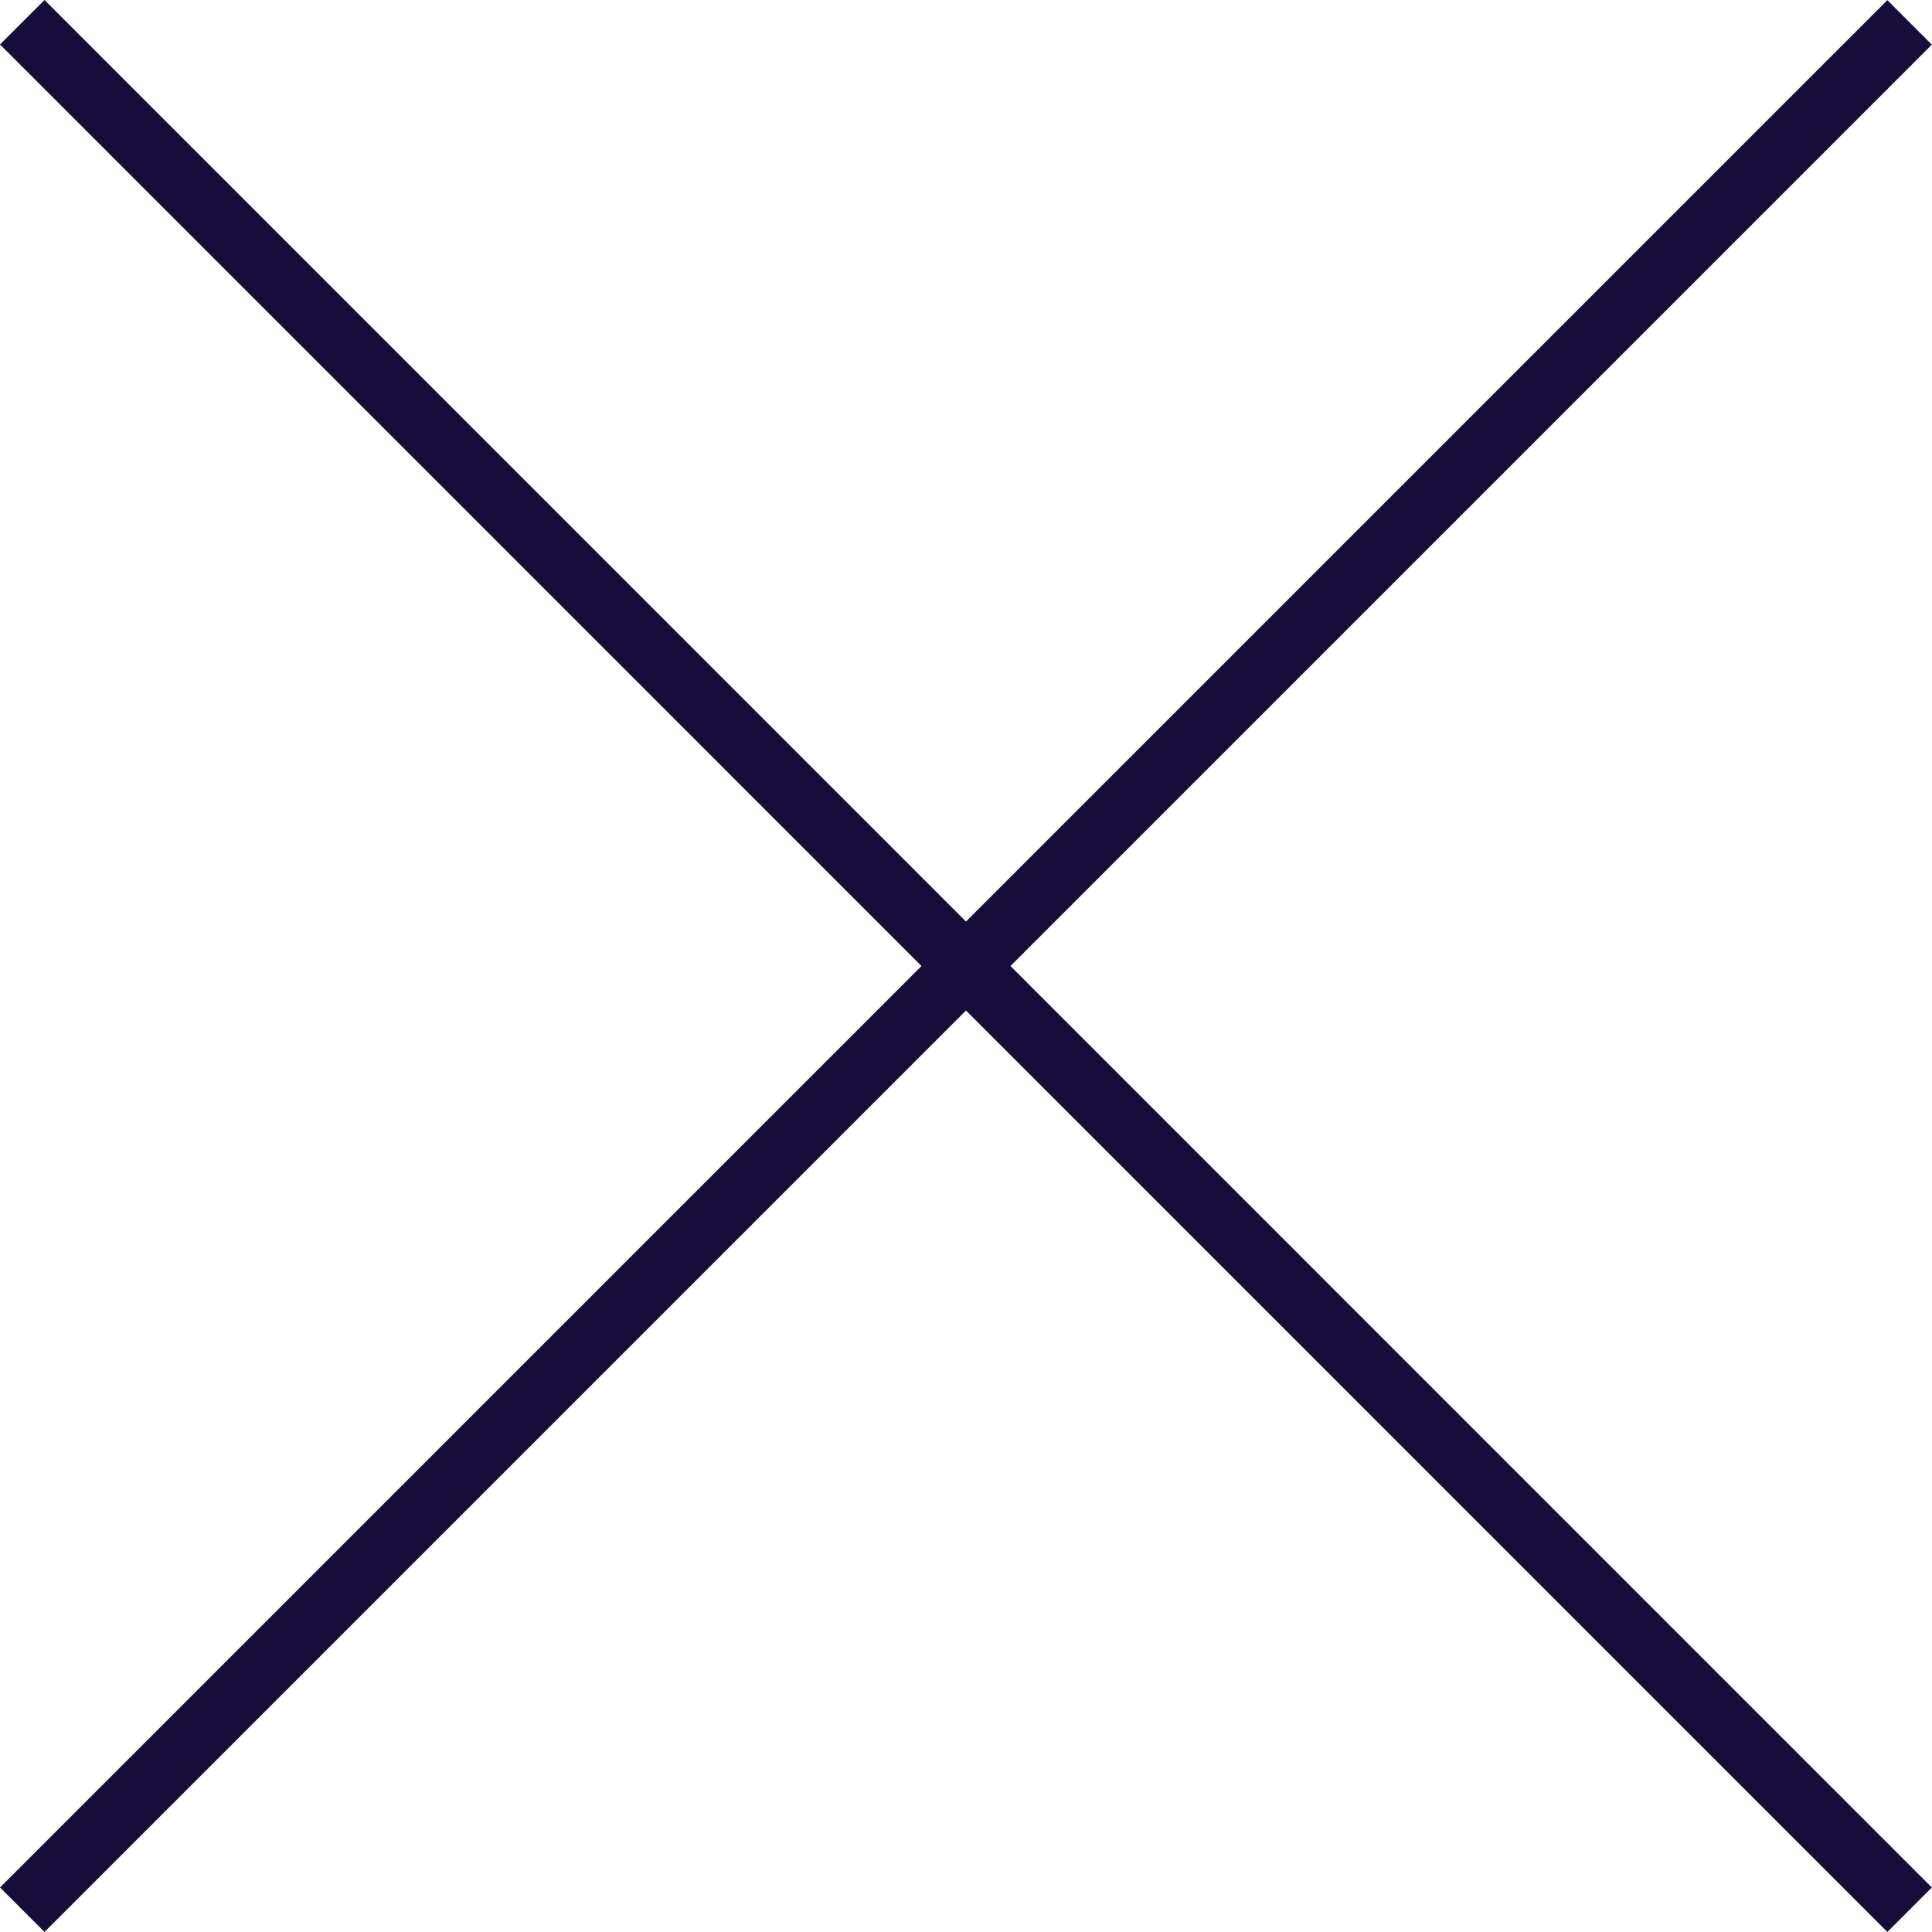
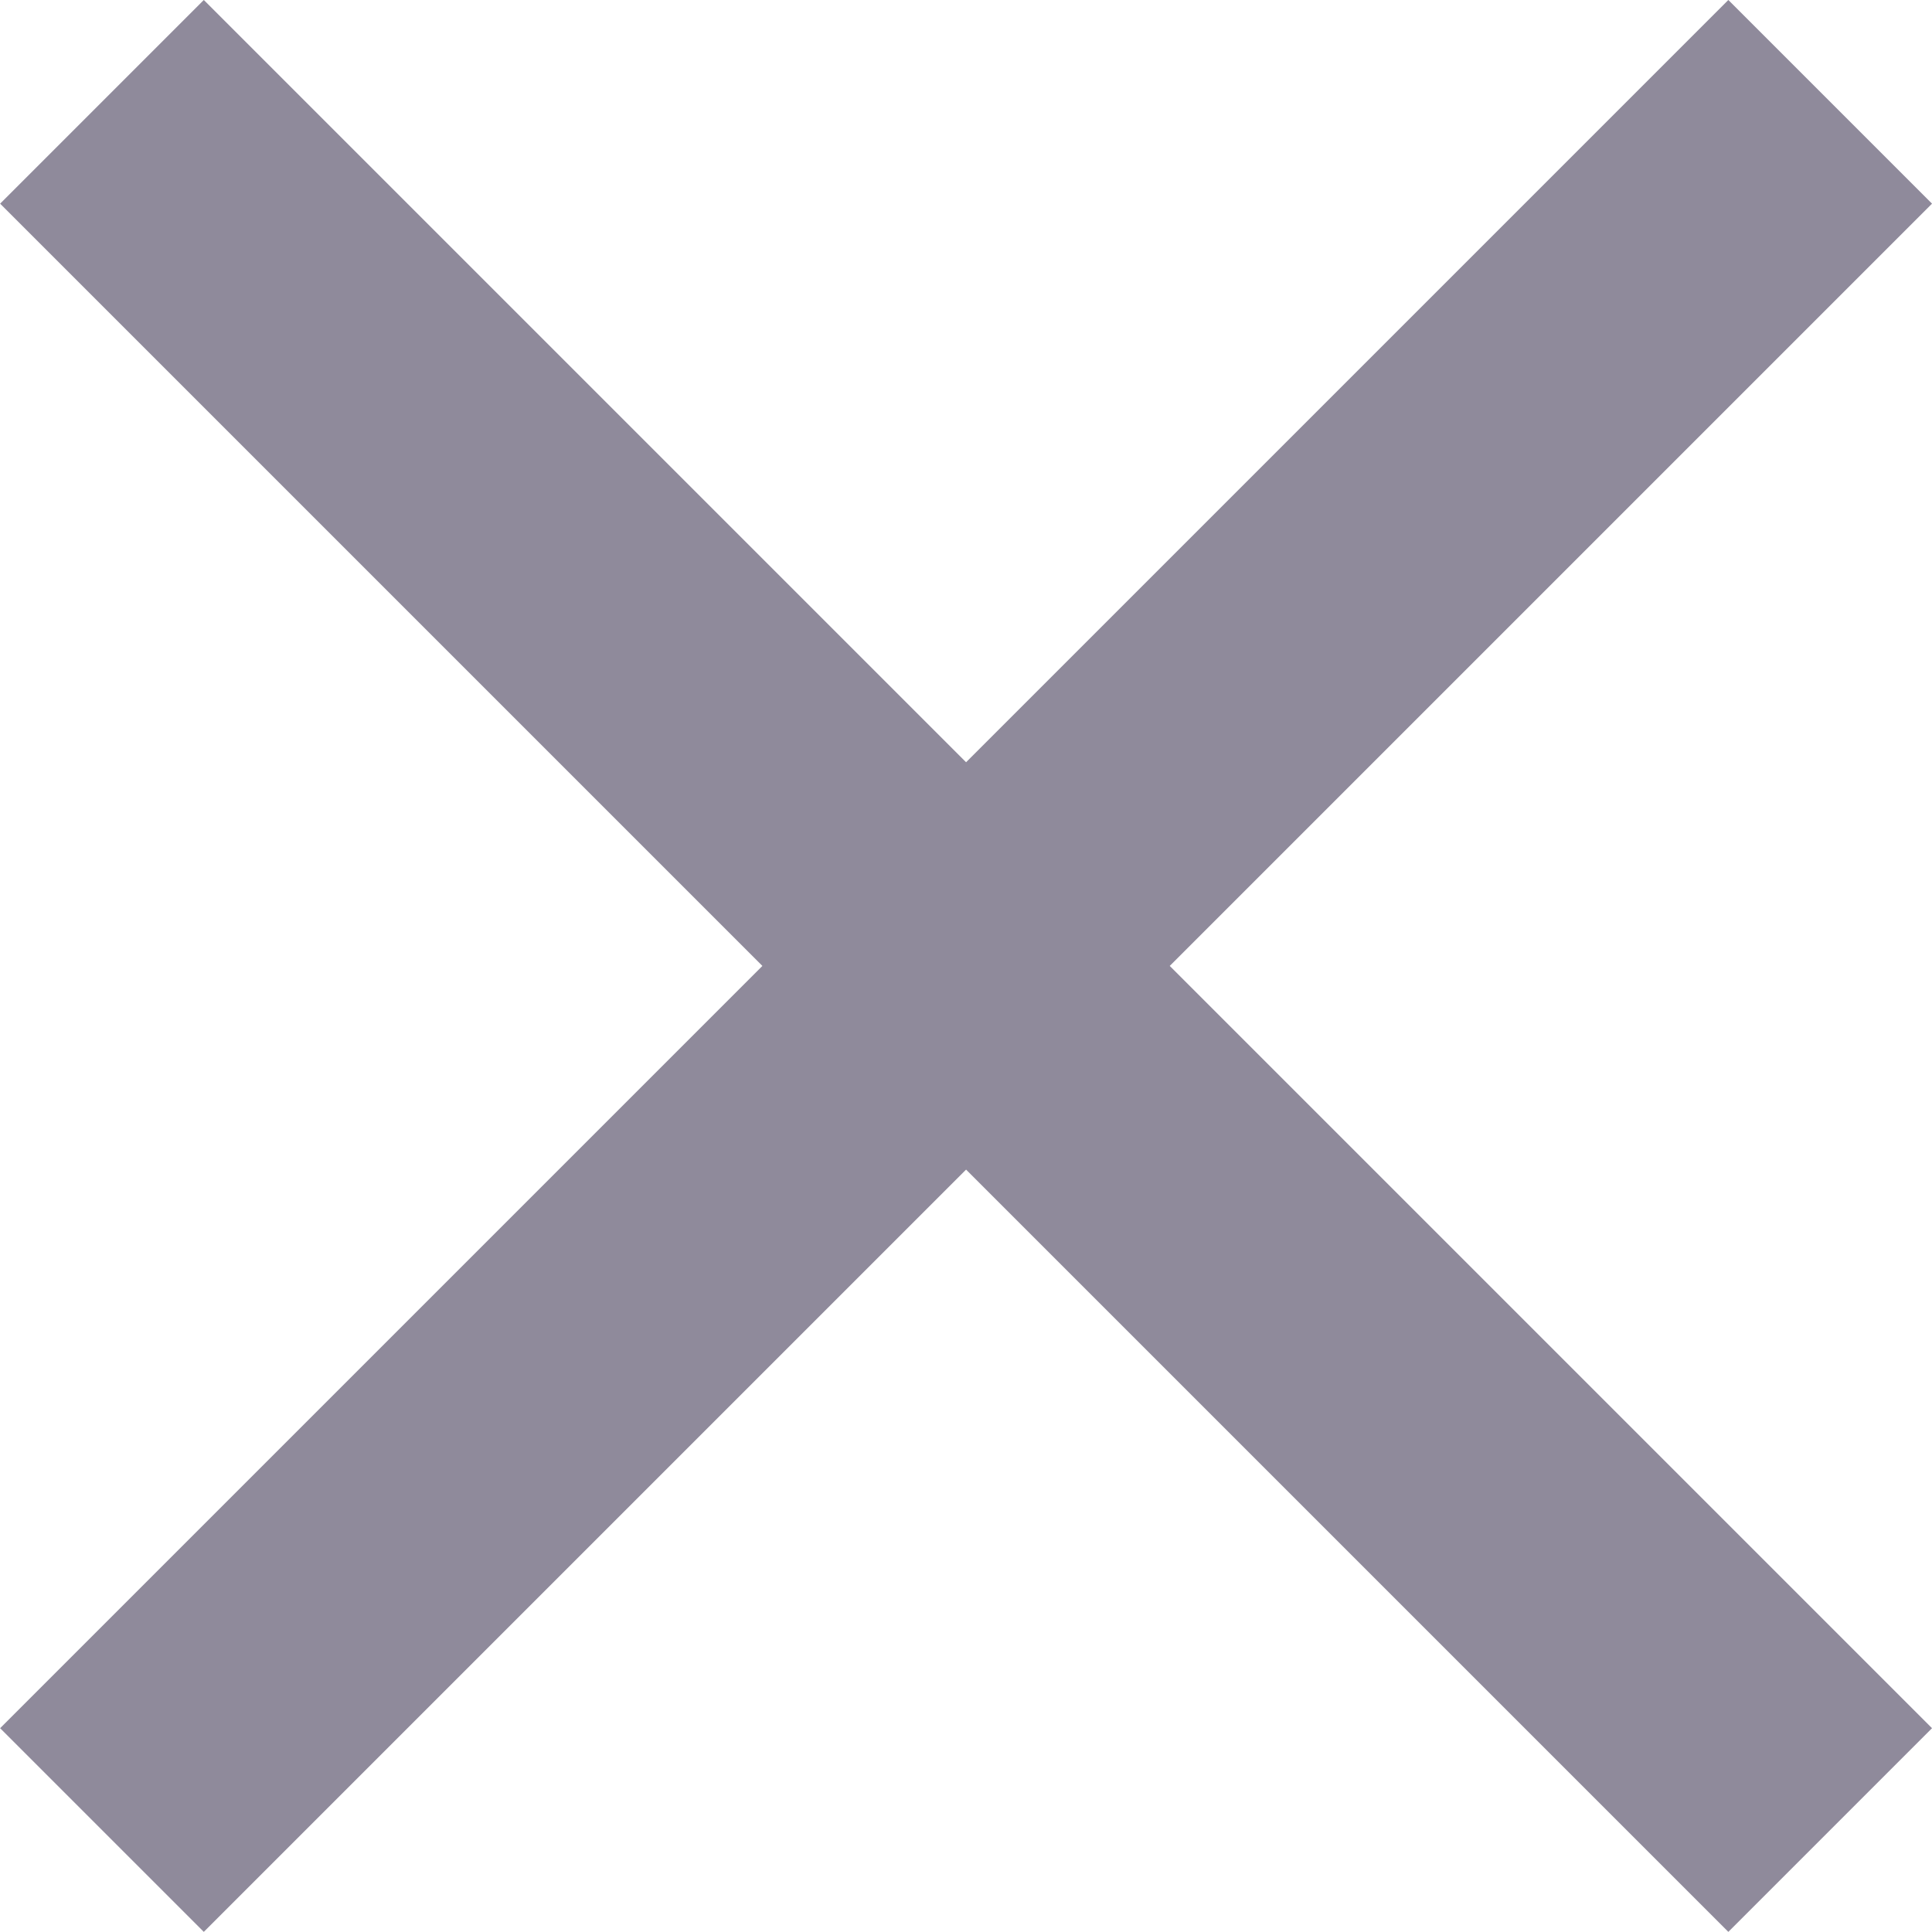
- <svg xmlns="http://www.w3.org/2000/svg" width="61.414" height="61.42" viewBox="0 0 61.414 61.42">
+ <svg xmlns="http://www.w3.org/2000/svg" width="13.414" height="13.415" viewBox="0 0 13.414 13.415">
  <defs>
-     <style>.a{fill:none;stroke:#170c3a;stroke-miterlimit:10;stroke-width:2px;}</style>
+     <style>.a{fill:none;stroke:#8f8a9b;stroke-miterlimit:10;stroke-width:2px;}</style>
  </defs>
-   <g transform="translate(-568.793 -714.793)">
-     <path class="a" d="M80,20.005l-60,60m60,0L20,20" transform="translate(549.501 695.5)" />
-   </g>
+   <path class="a" d="M32,20,20,32m12,0L20,20" transform="translate(-19.292 -19.293)" />
</svg>
